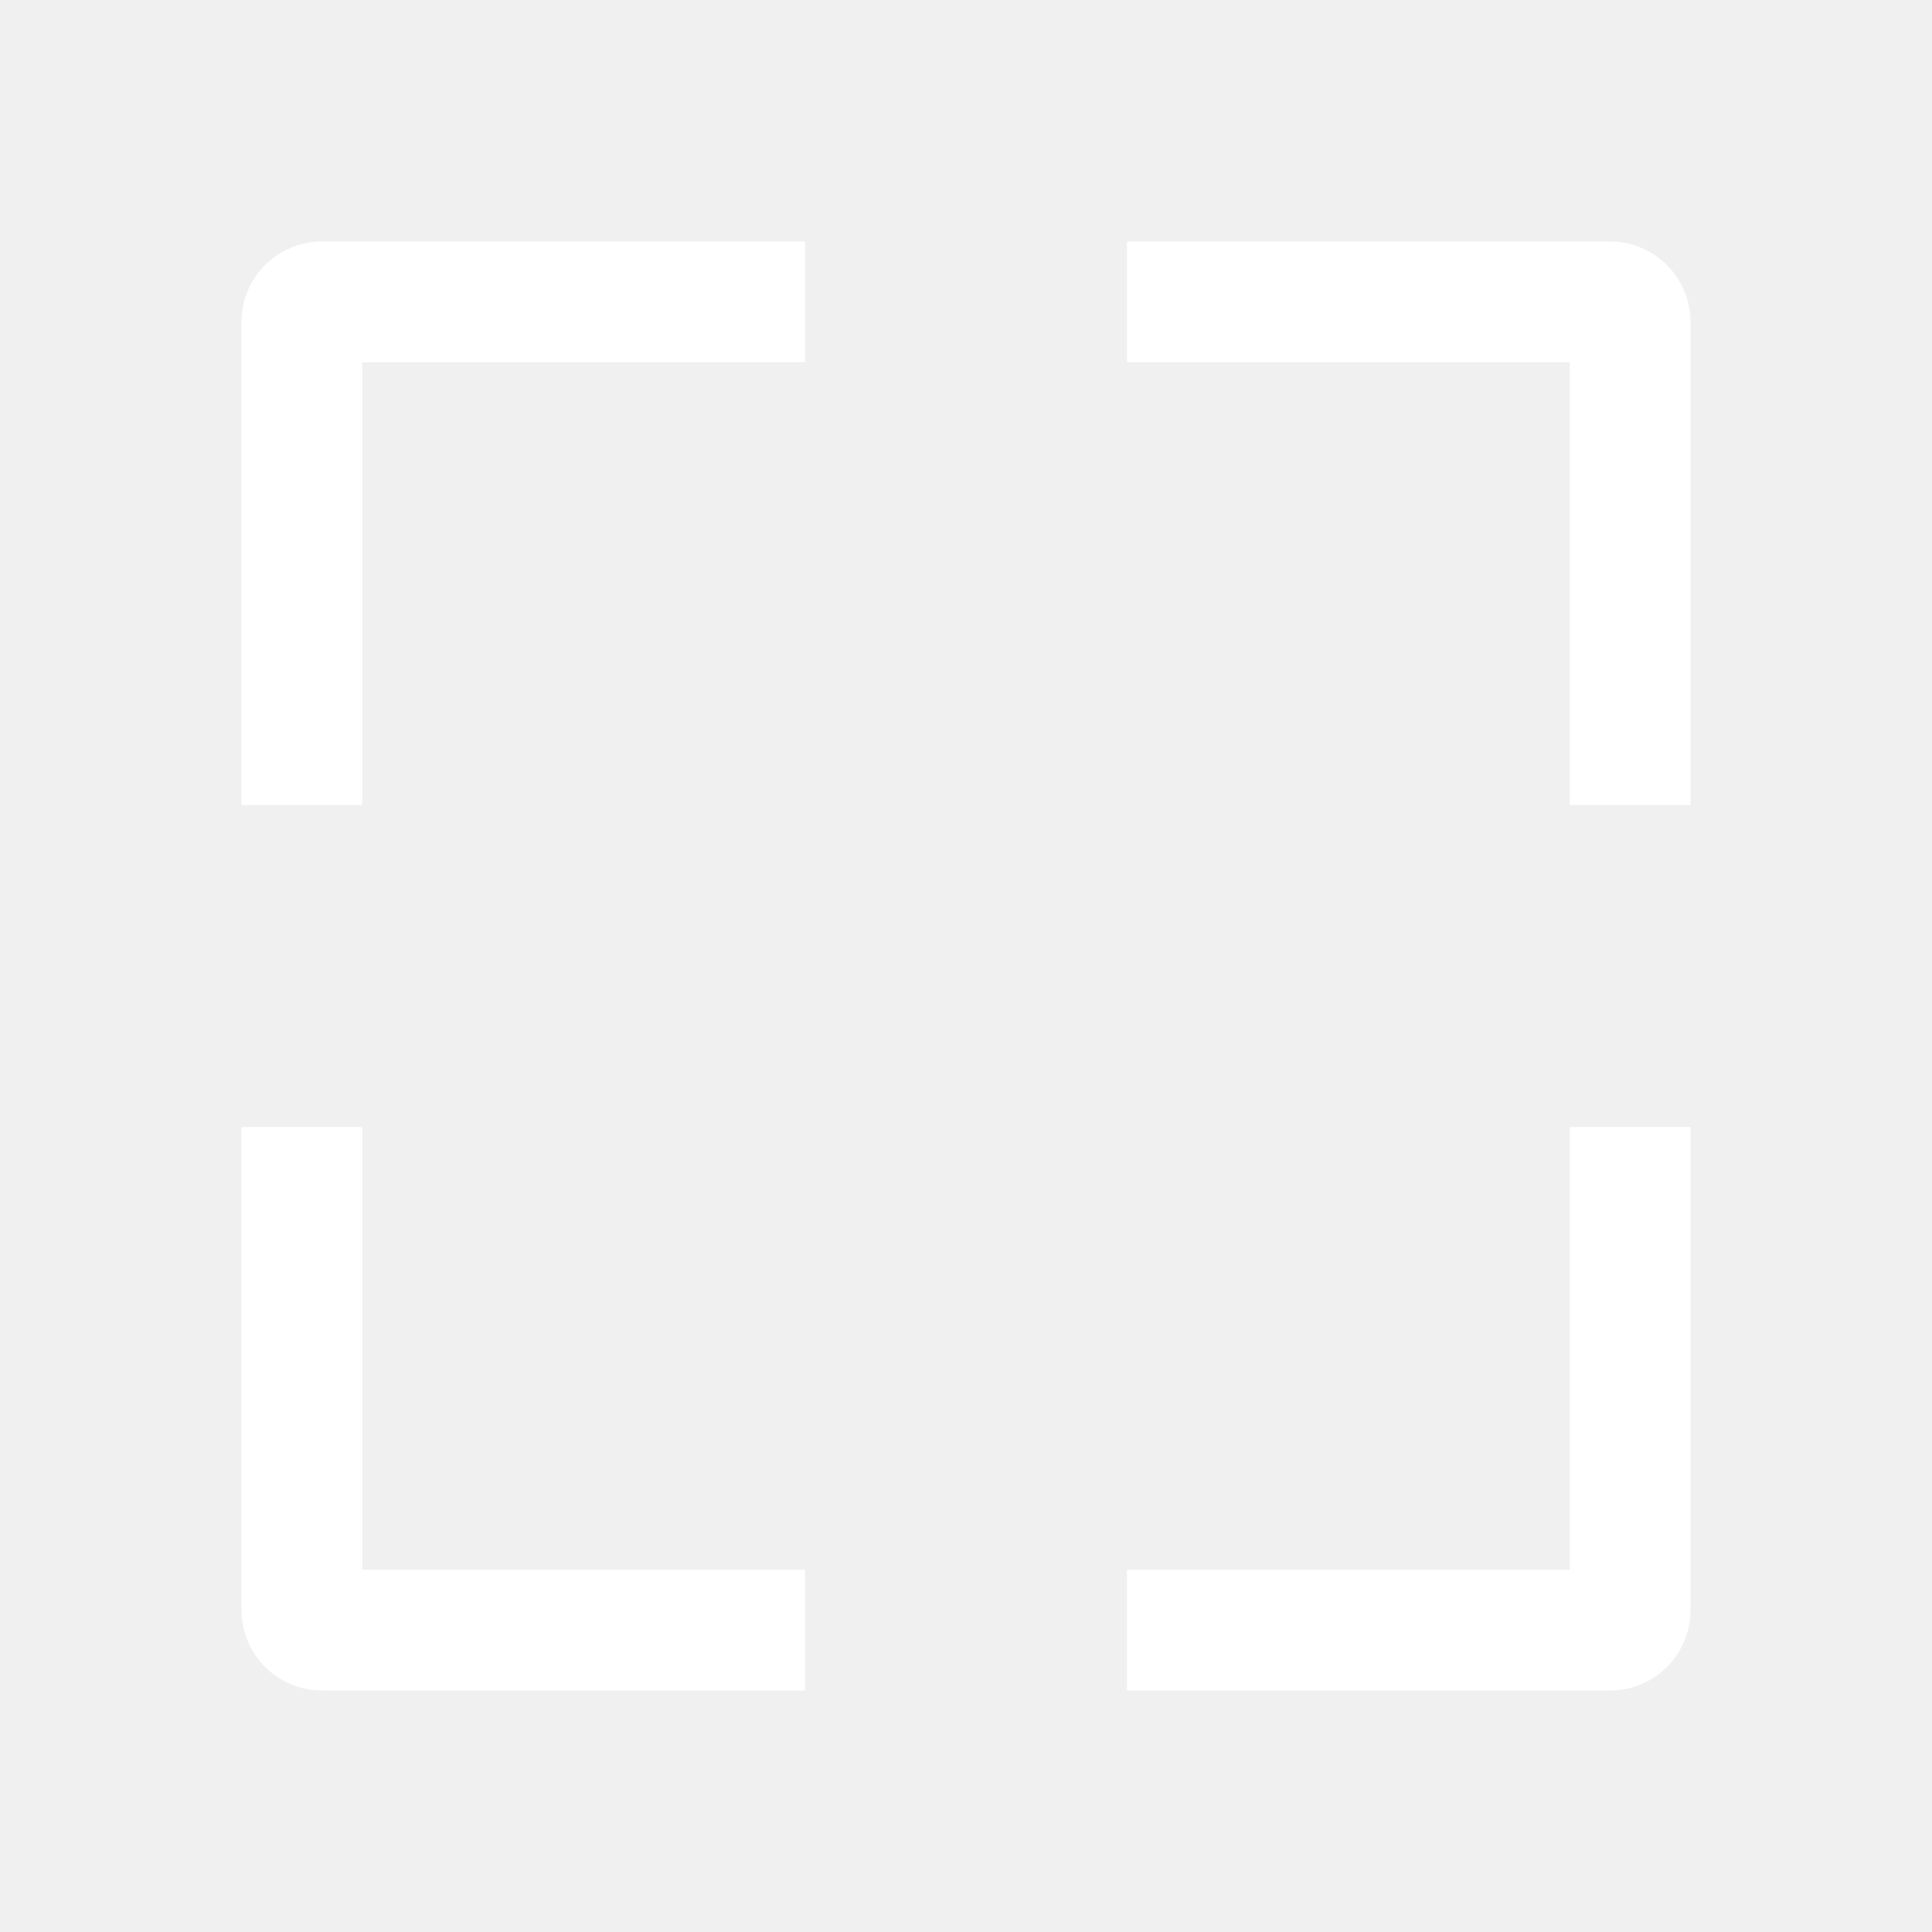
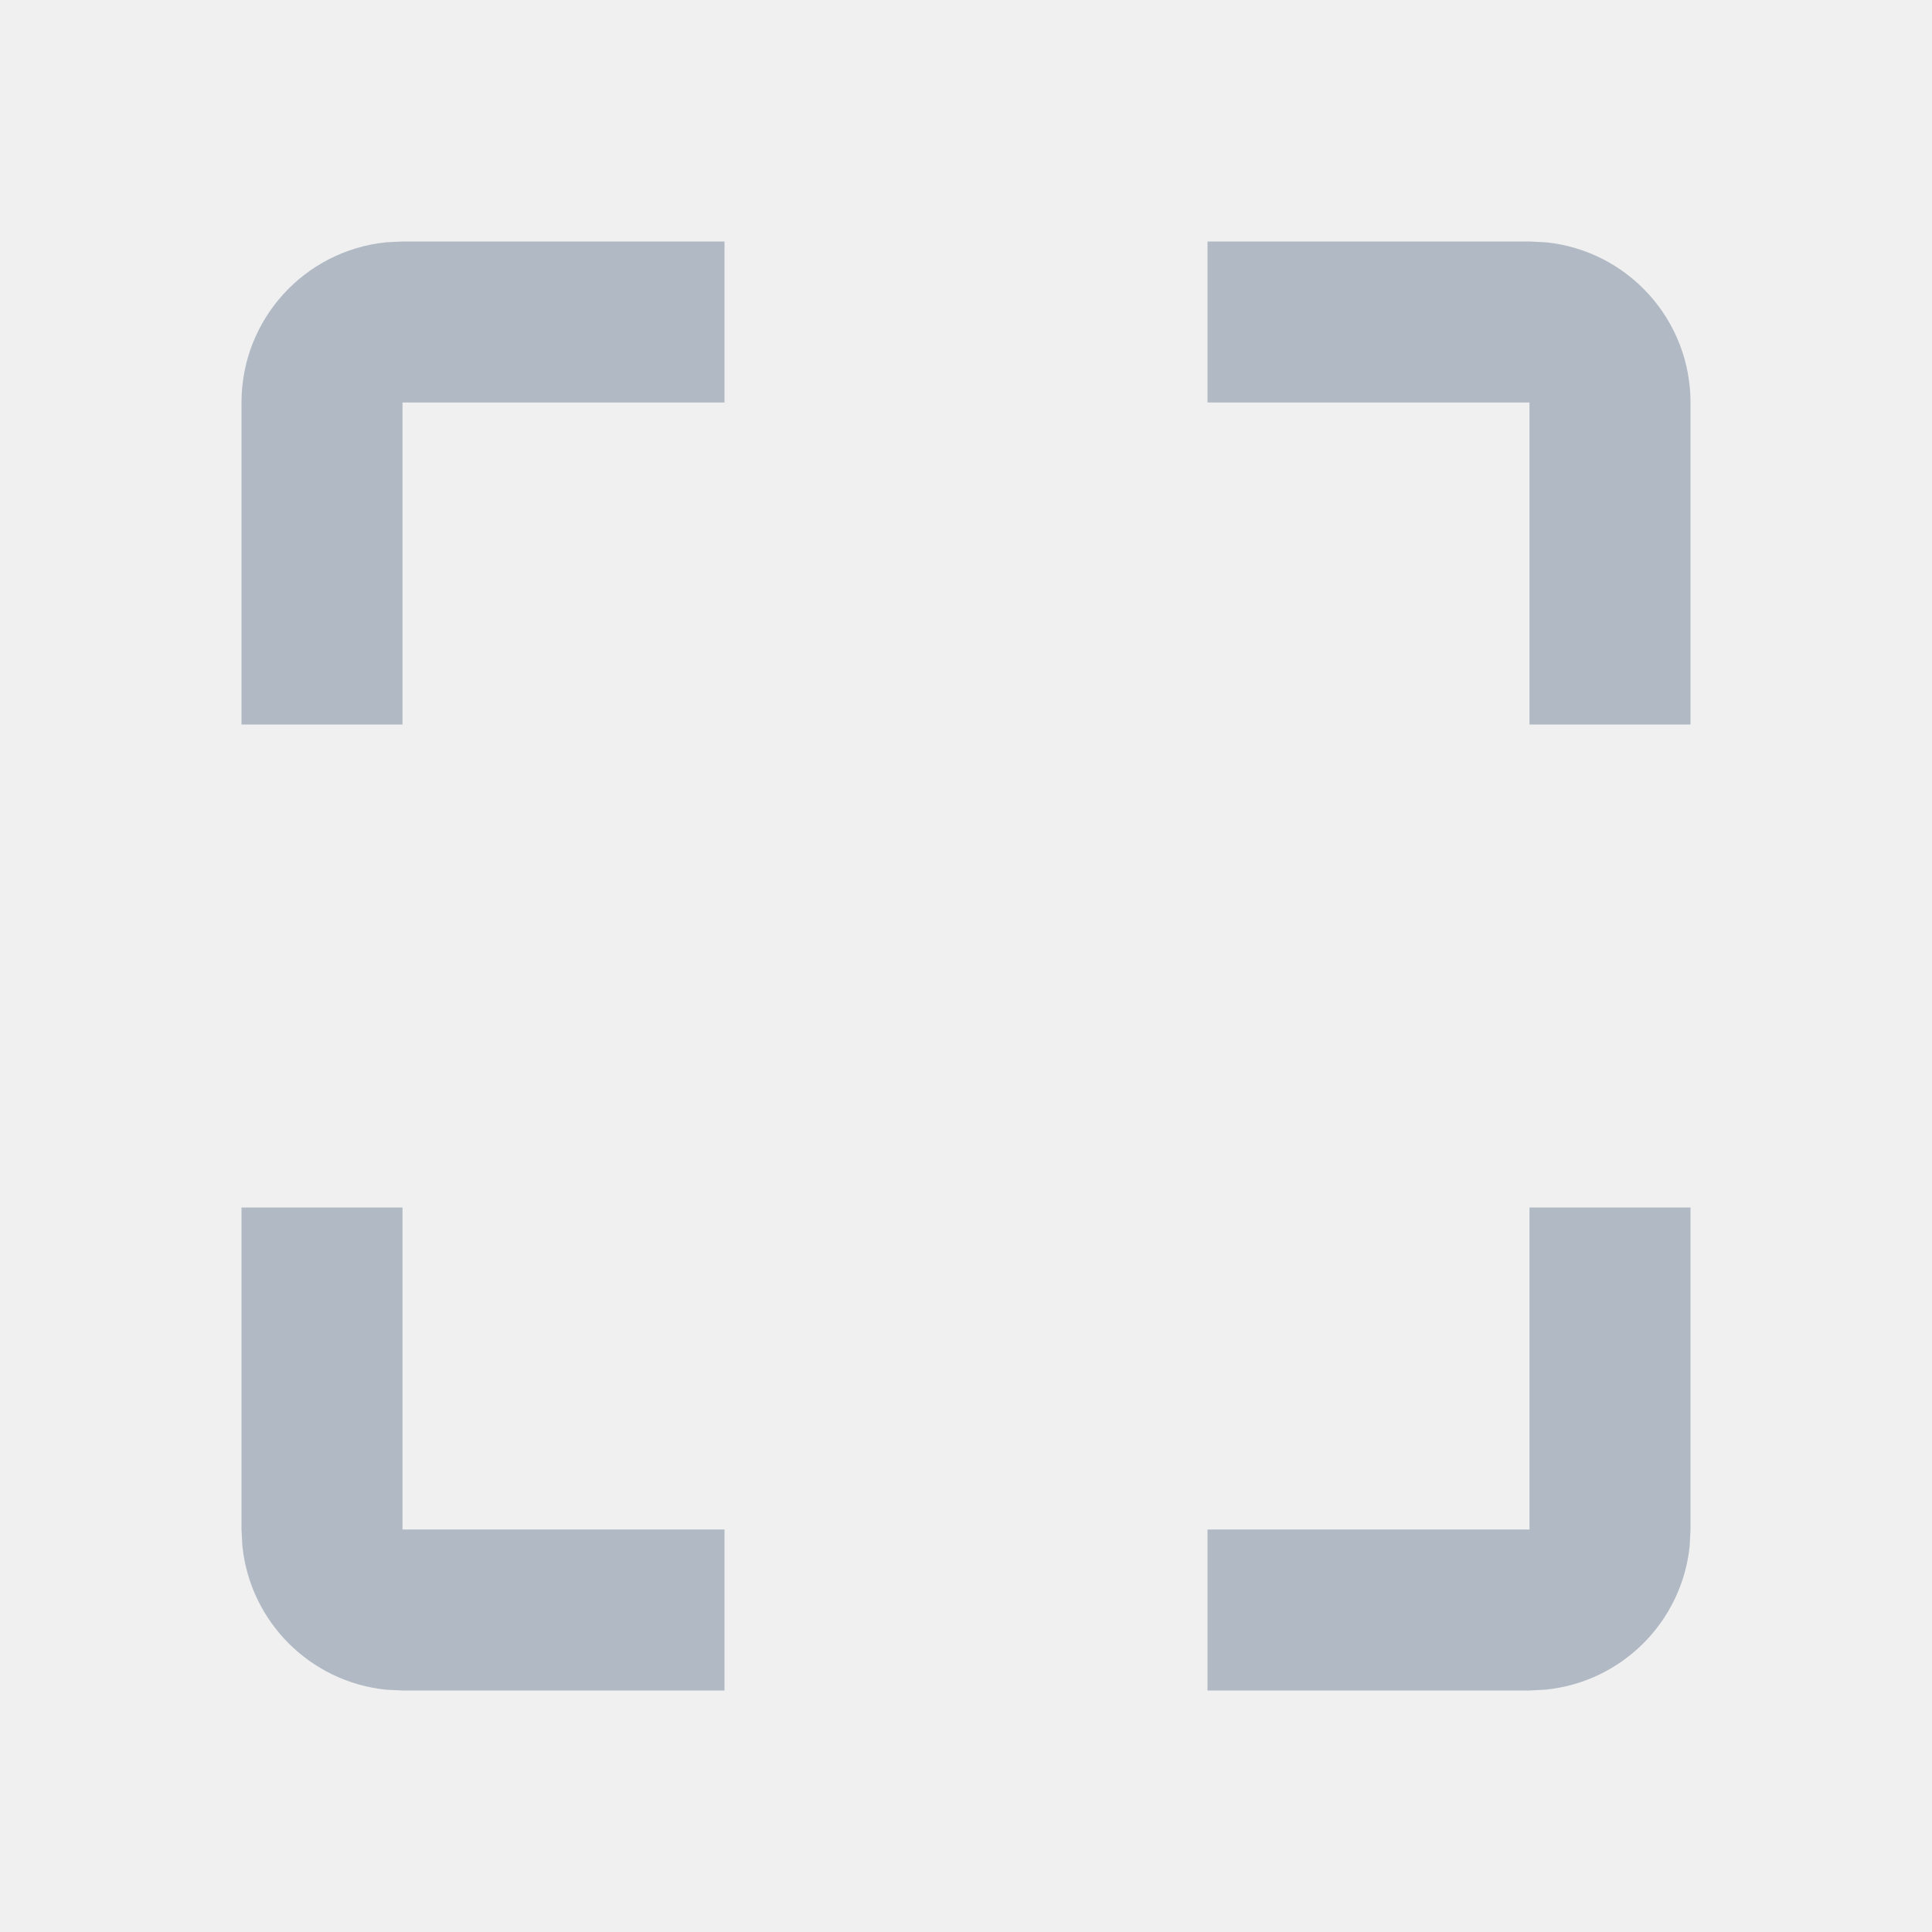
<svg xmlns="http://www.w3.org/2000/svg" width="24" height="24" fill="none" viewBox="0 0 24 24">
  <g class="24x24/Outline/full_screen">
-     <path fill="#ffffff" fill-rule="evenodd" d="M4.5 10V4.5H10V3H4a1 1 0 0 0-1 1v6h1.5Zm0 4H3v6a1 1 0 0 0 1 1h6v-1.5H4.5V14Zm9.5 5.5V21h6a1 1 0 0 0 1-1v-6h-1.5v5.5H14Zm5.5-9.5H21V4a1 1 0 0 0-1-1h-6v1.5h5.5V10Z" class="Primary" clip-rule="evenodd" />
+     <path fill="#B0B9C4" d="M5 15v4h4v2H5l-.204-.01a2 2 0 0 1-1.785-1.786L3 19v-4h2Zm16 4-.01.204a2 2 0 0 1-1.786 1.785L19 21h-4v-2h4v-4h2v4ZM19.204 3.01A2 2 0 0 1 21 5v4h-2V5h-4V3h4l.204.01ZM9 5H5v4H3V5a2 2 0 0 1 1.796-1.99L5 3h4v2Z" class="Primary" />
  </g>
</svg>
